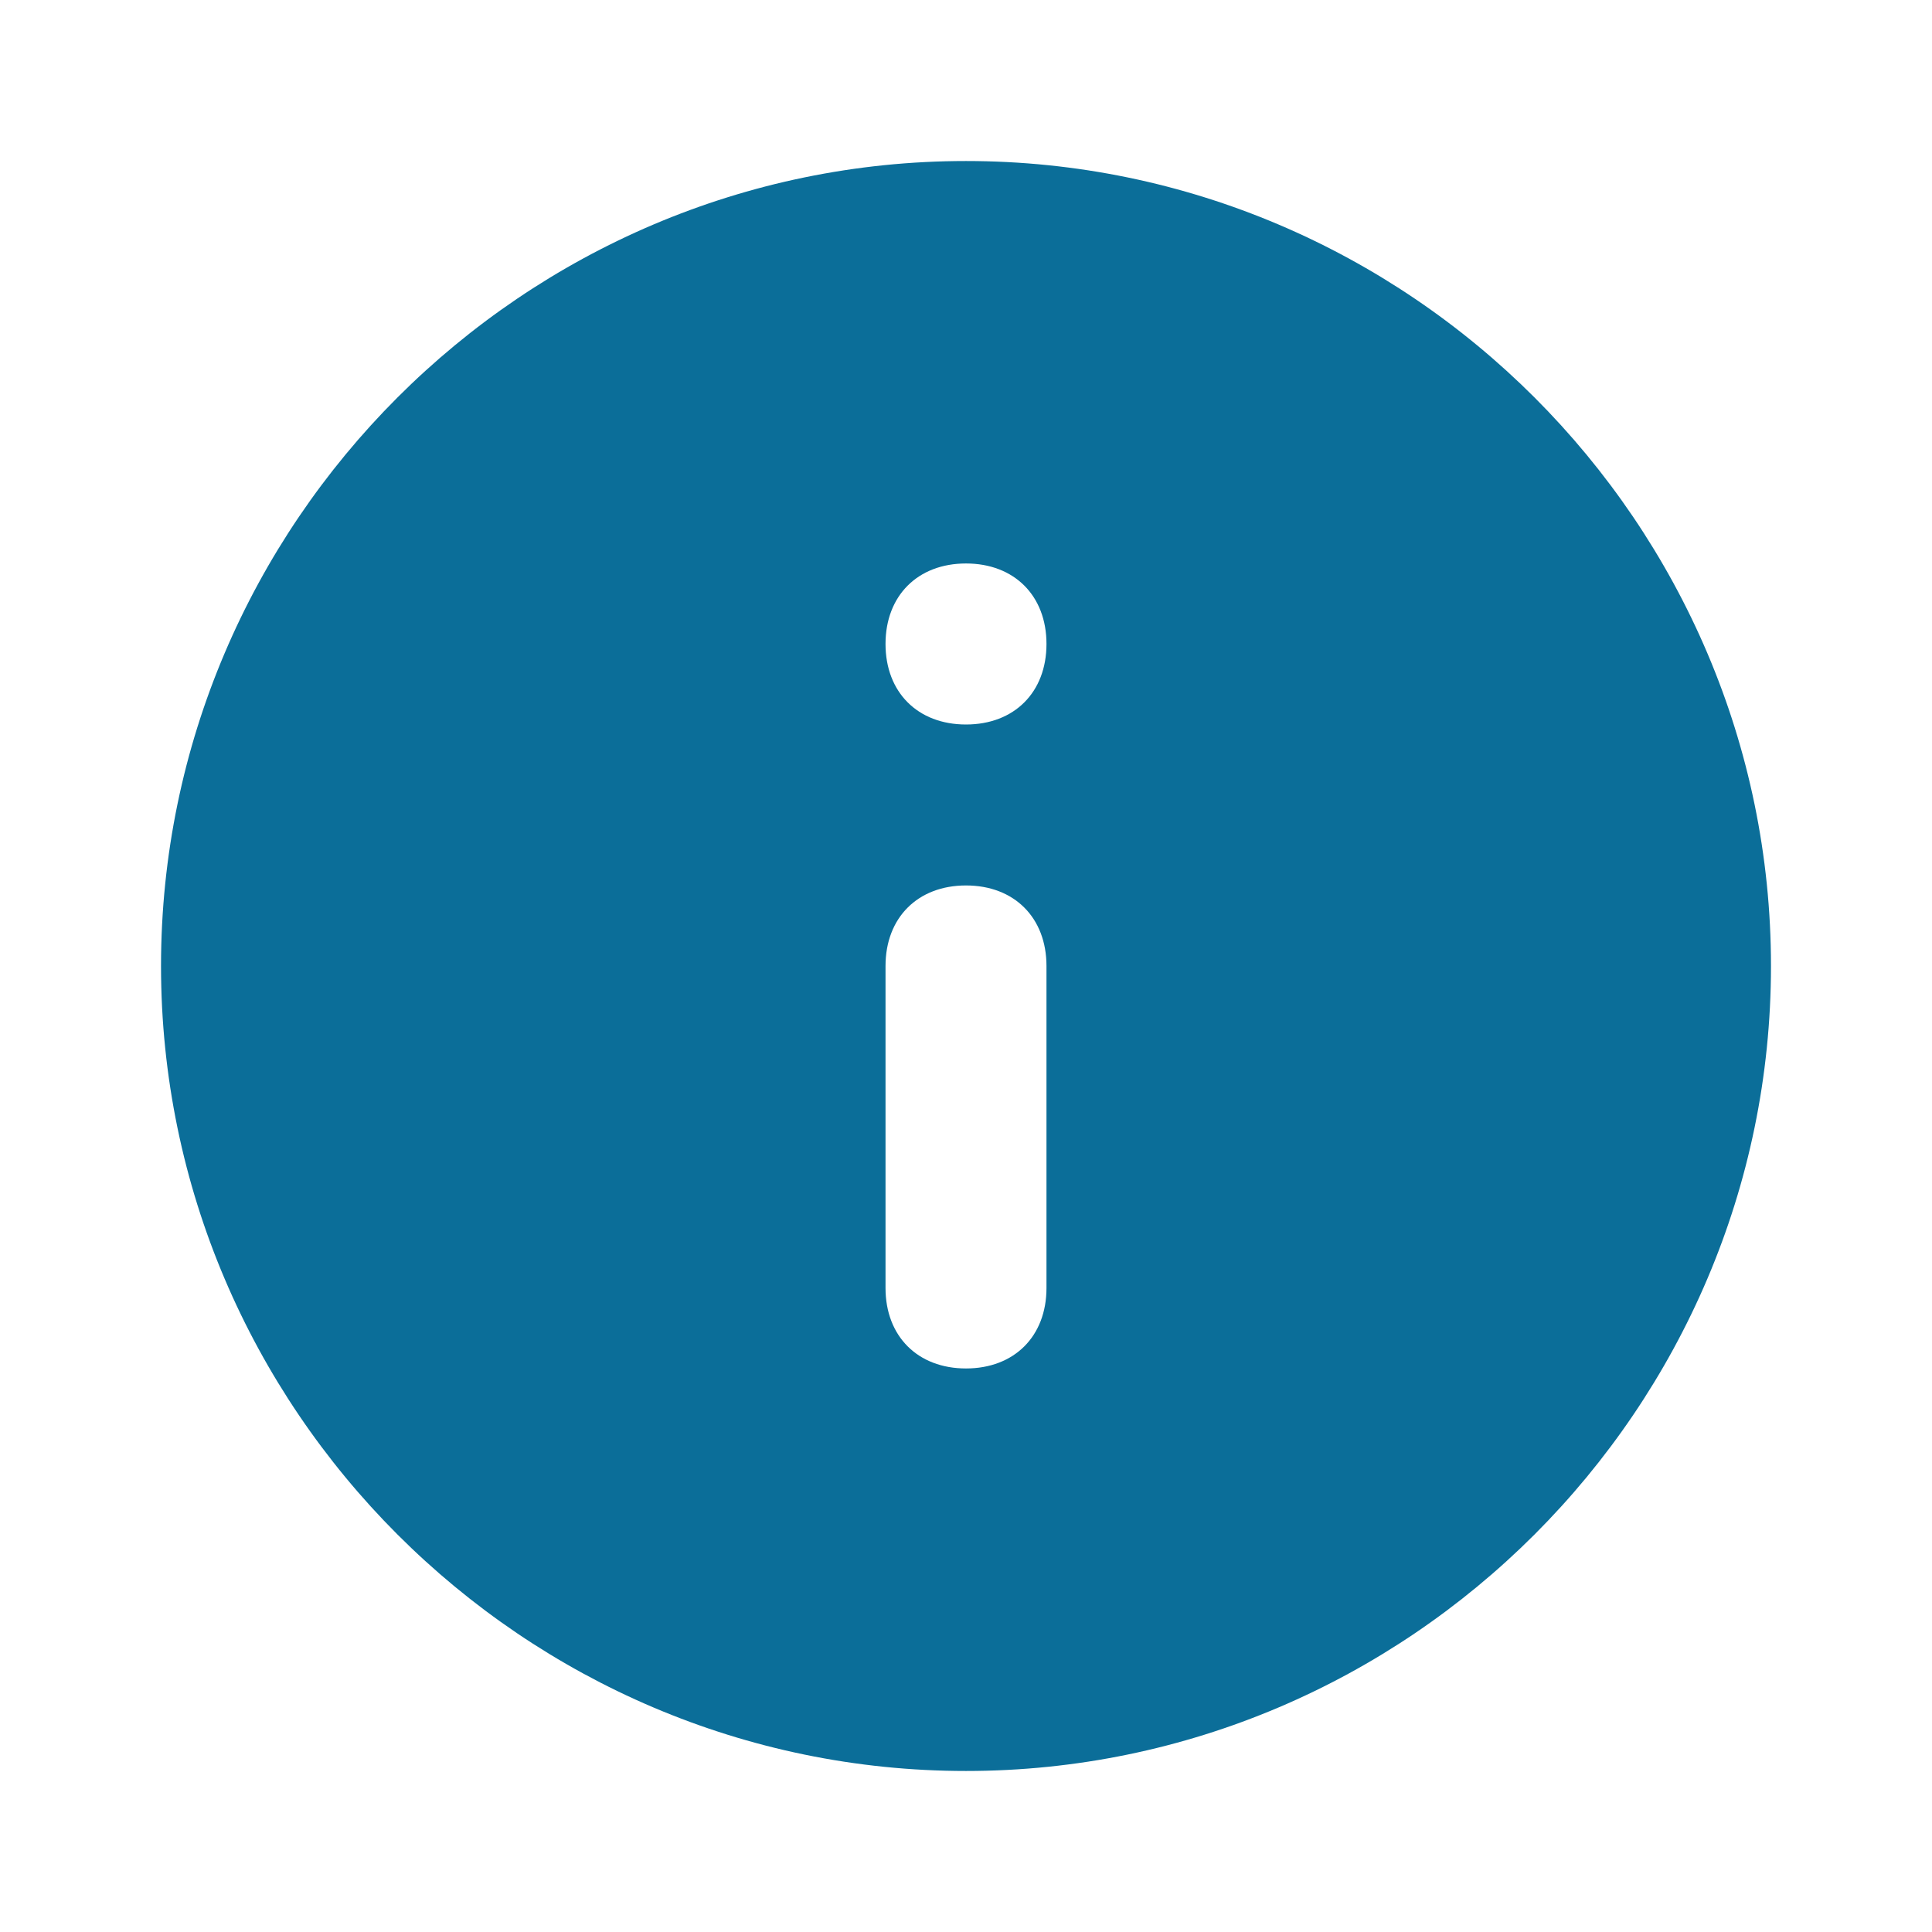
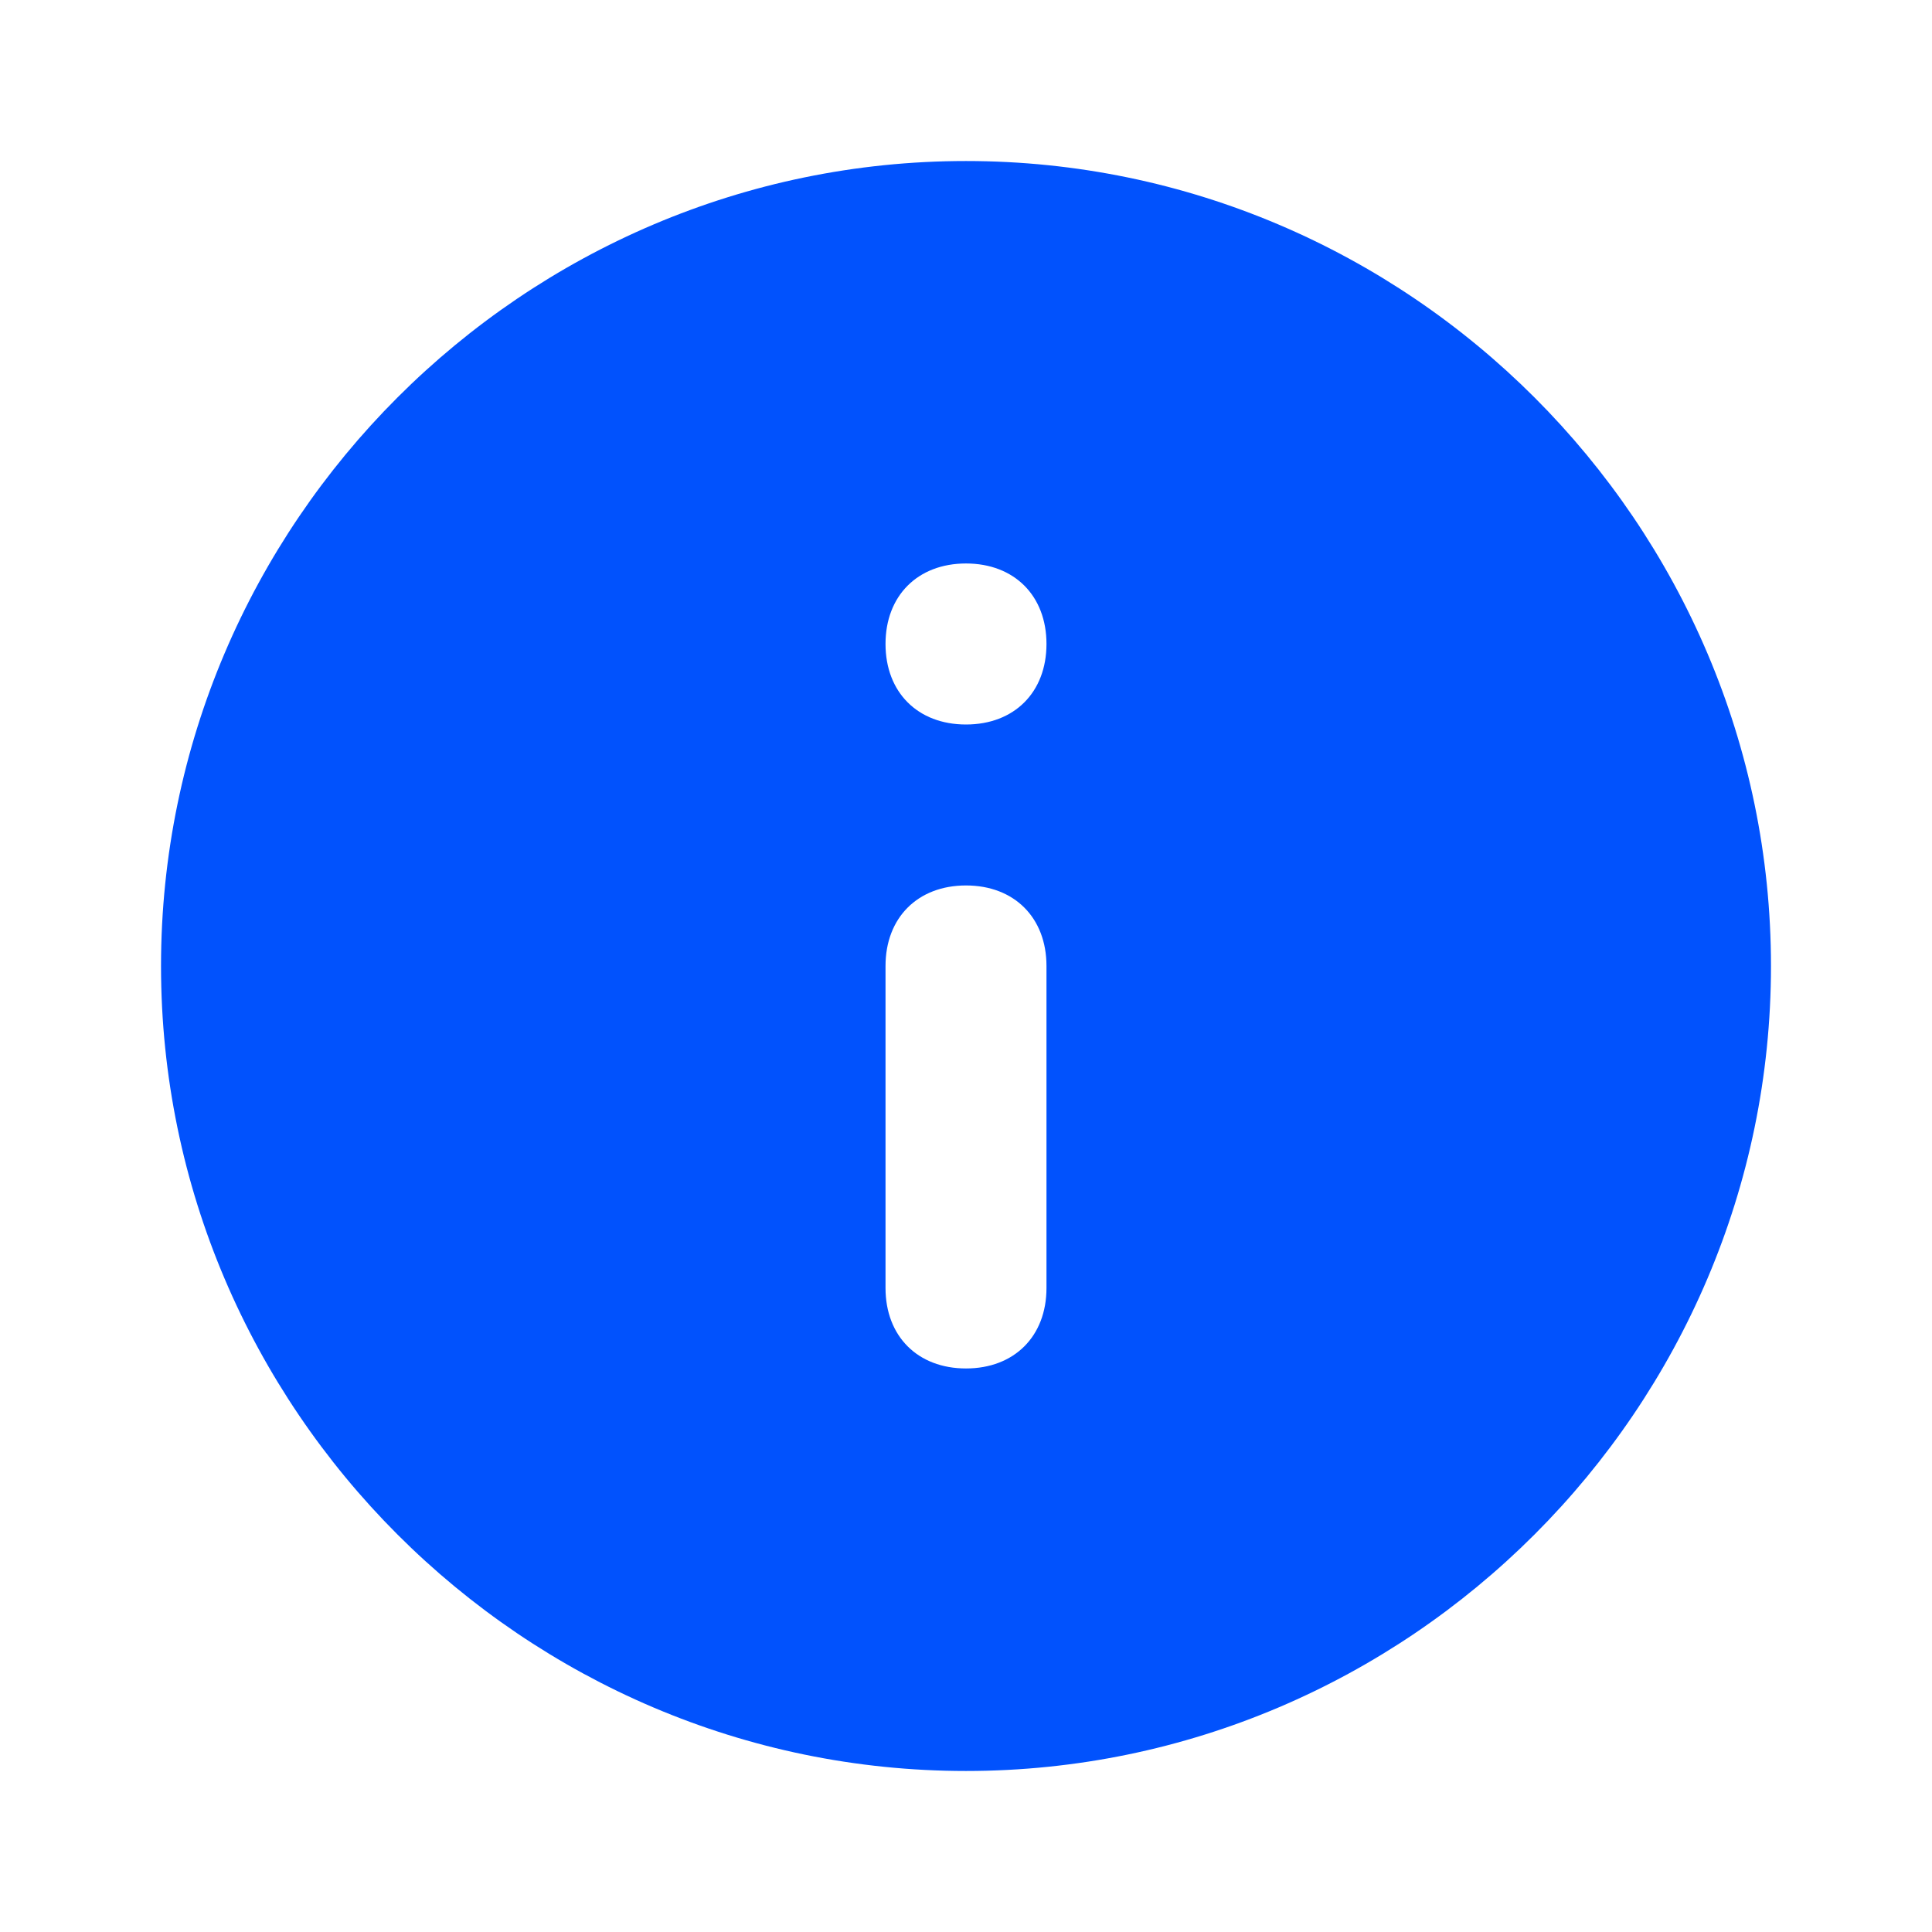
- <svg xmlns="http://www.w3.org/2000/svg" width="32" height="32" viewBox="0 0 32 32" fill="#0B6E99">
+ <svg xmlns="http://www.w3.org/2000/svg" width="32" height="32" viewBox="0 0 32 32" fill="#0152FD">
  <path d="M16 2.667C8.667 2.667 2.667 8.666 2.667 16C2.667 23.333 8.667 29.333 16 29.333C23.333 29.333 29.333 23.333 29.333 16C29.333 8.666 23.333 2.667 16 2.667ZM17.333 21.333C17.333 22.133 16.8 22.666 16 22.666C15.2 22.666 14.667 22.133 14.667 21.333V16C14.667 15.2 15.2 14.666 16 14.666C16.8 14.666 17.333 15.2 17.333 16V21.333ZM16 12C15.2 12 14.667 11.466 14.667 10.666C14.667 9.867 15.2 9.333 16 9.333C16.8 9.333 17.333 9.867 17.333 10.666C17.333 11.466 16.8 12 16 12Z" />
</svg>
